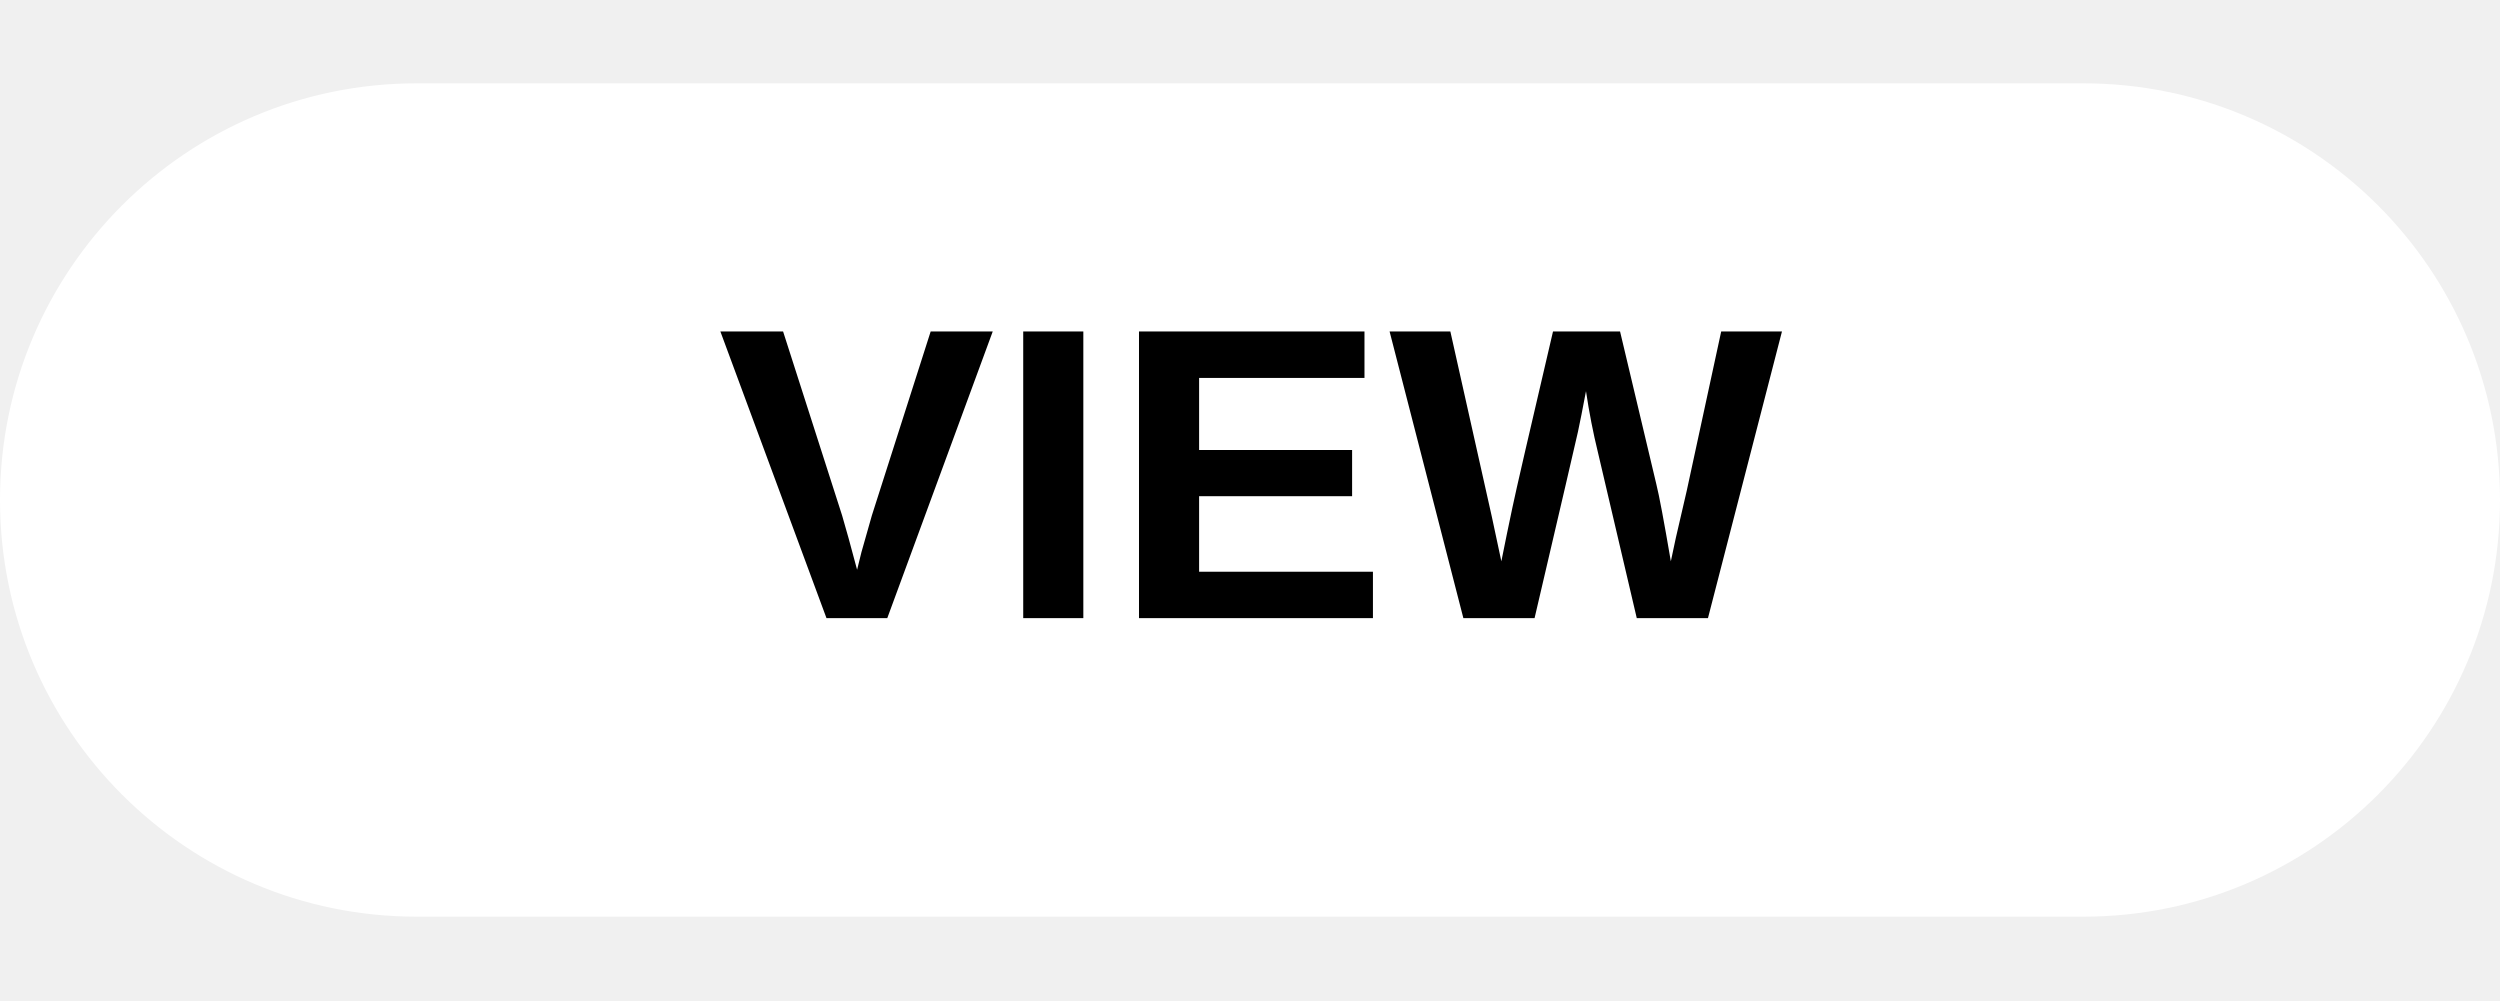
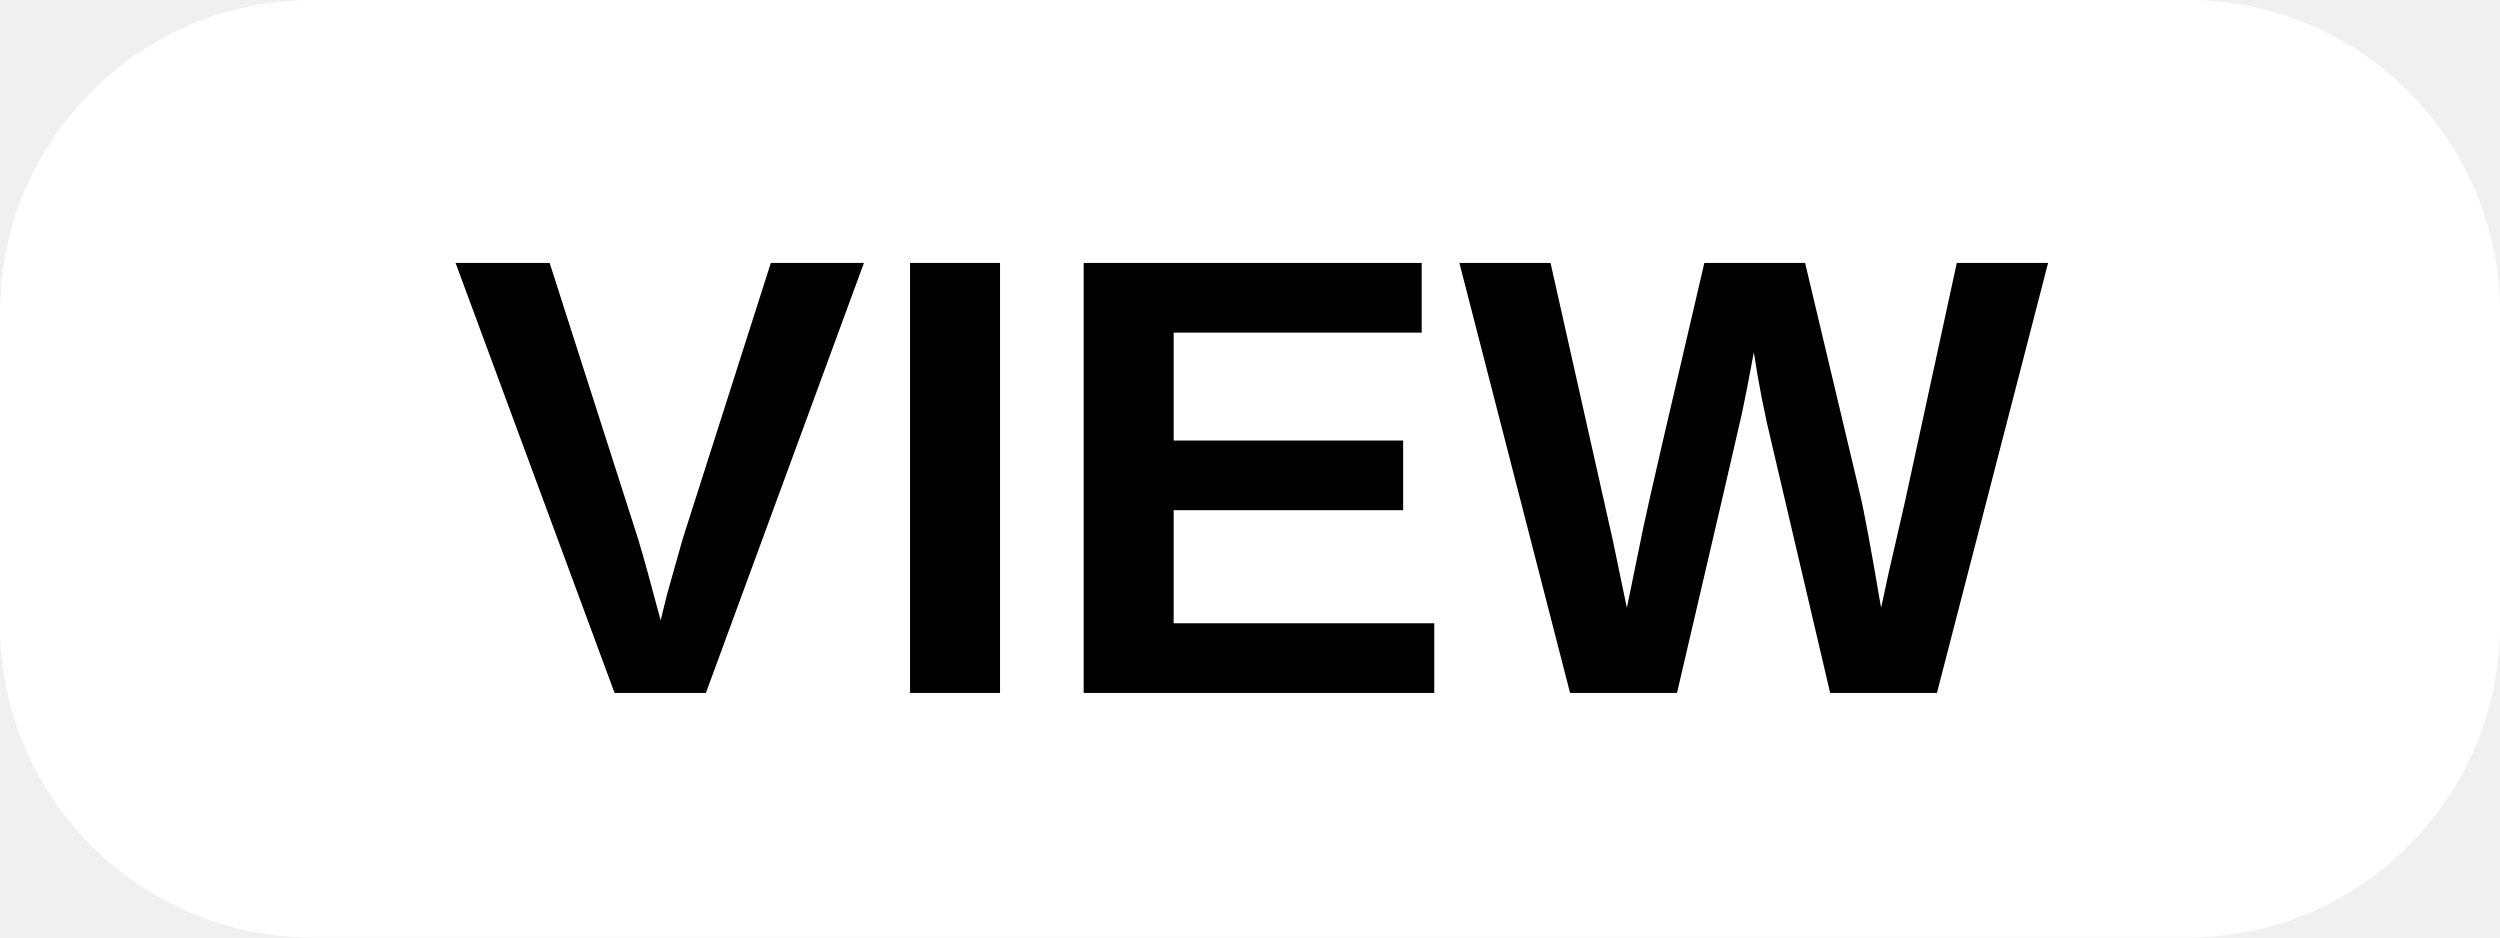
- <svg xmlns="http://www.w3.org/2000/svg" width="150" height="60" viewBox="0 0 180 60" fill="none">
-   <rect x="0" y="0" width="180" height="60" rx="30" fill="white" />
-   <text x="50%" y="50%" dominant-baseline="middle" text-anchor="middle" font-family="Arial, sans-serif" font-size="30" fill="black" font-weight="bold">
+ <svg xmlns="http://www.w3.org/2000/svg" width="240" height="90" viewBox="0 0 240 90" fill="none">
+   <rect x="0" y="0" width="240" height="90" rx="30" fill="white" />
+   <text x="50%" y="55%" dominant-baseline="middle" text-anchor="middle" font-family="Arial, sans-serif" font-size="60" fill="black" font-weight="bold">
    VIEW
  </text>
</svg>
